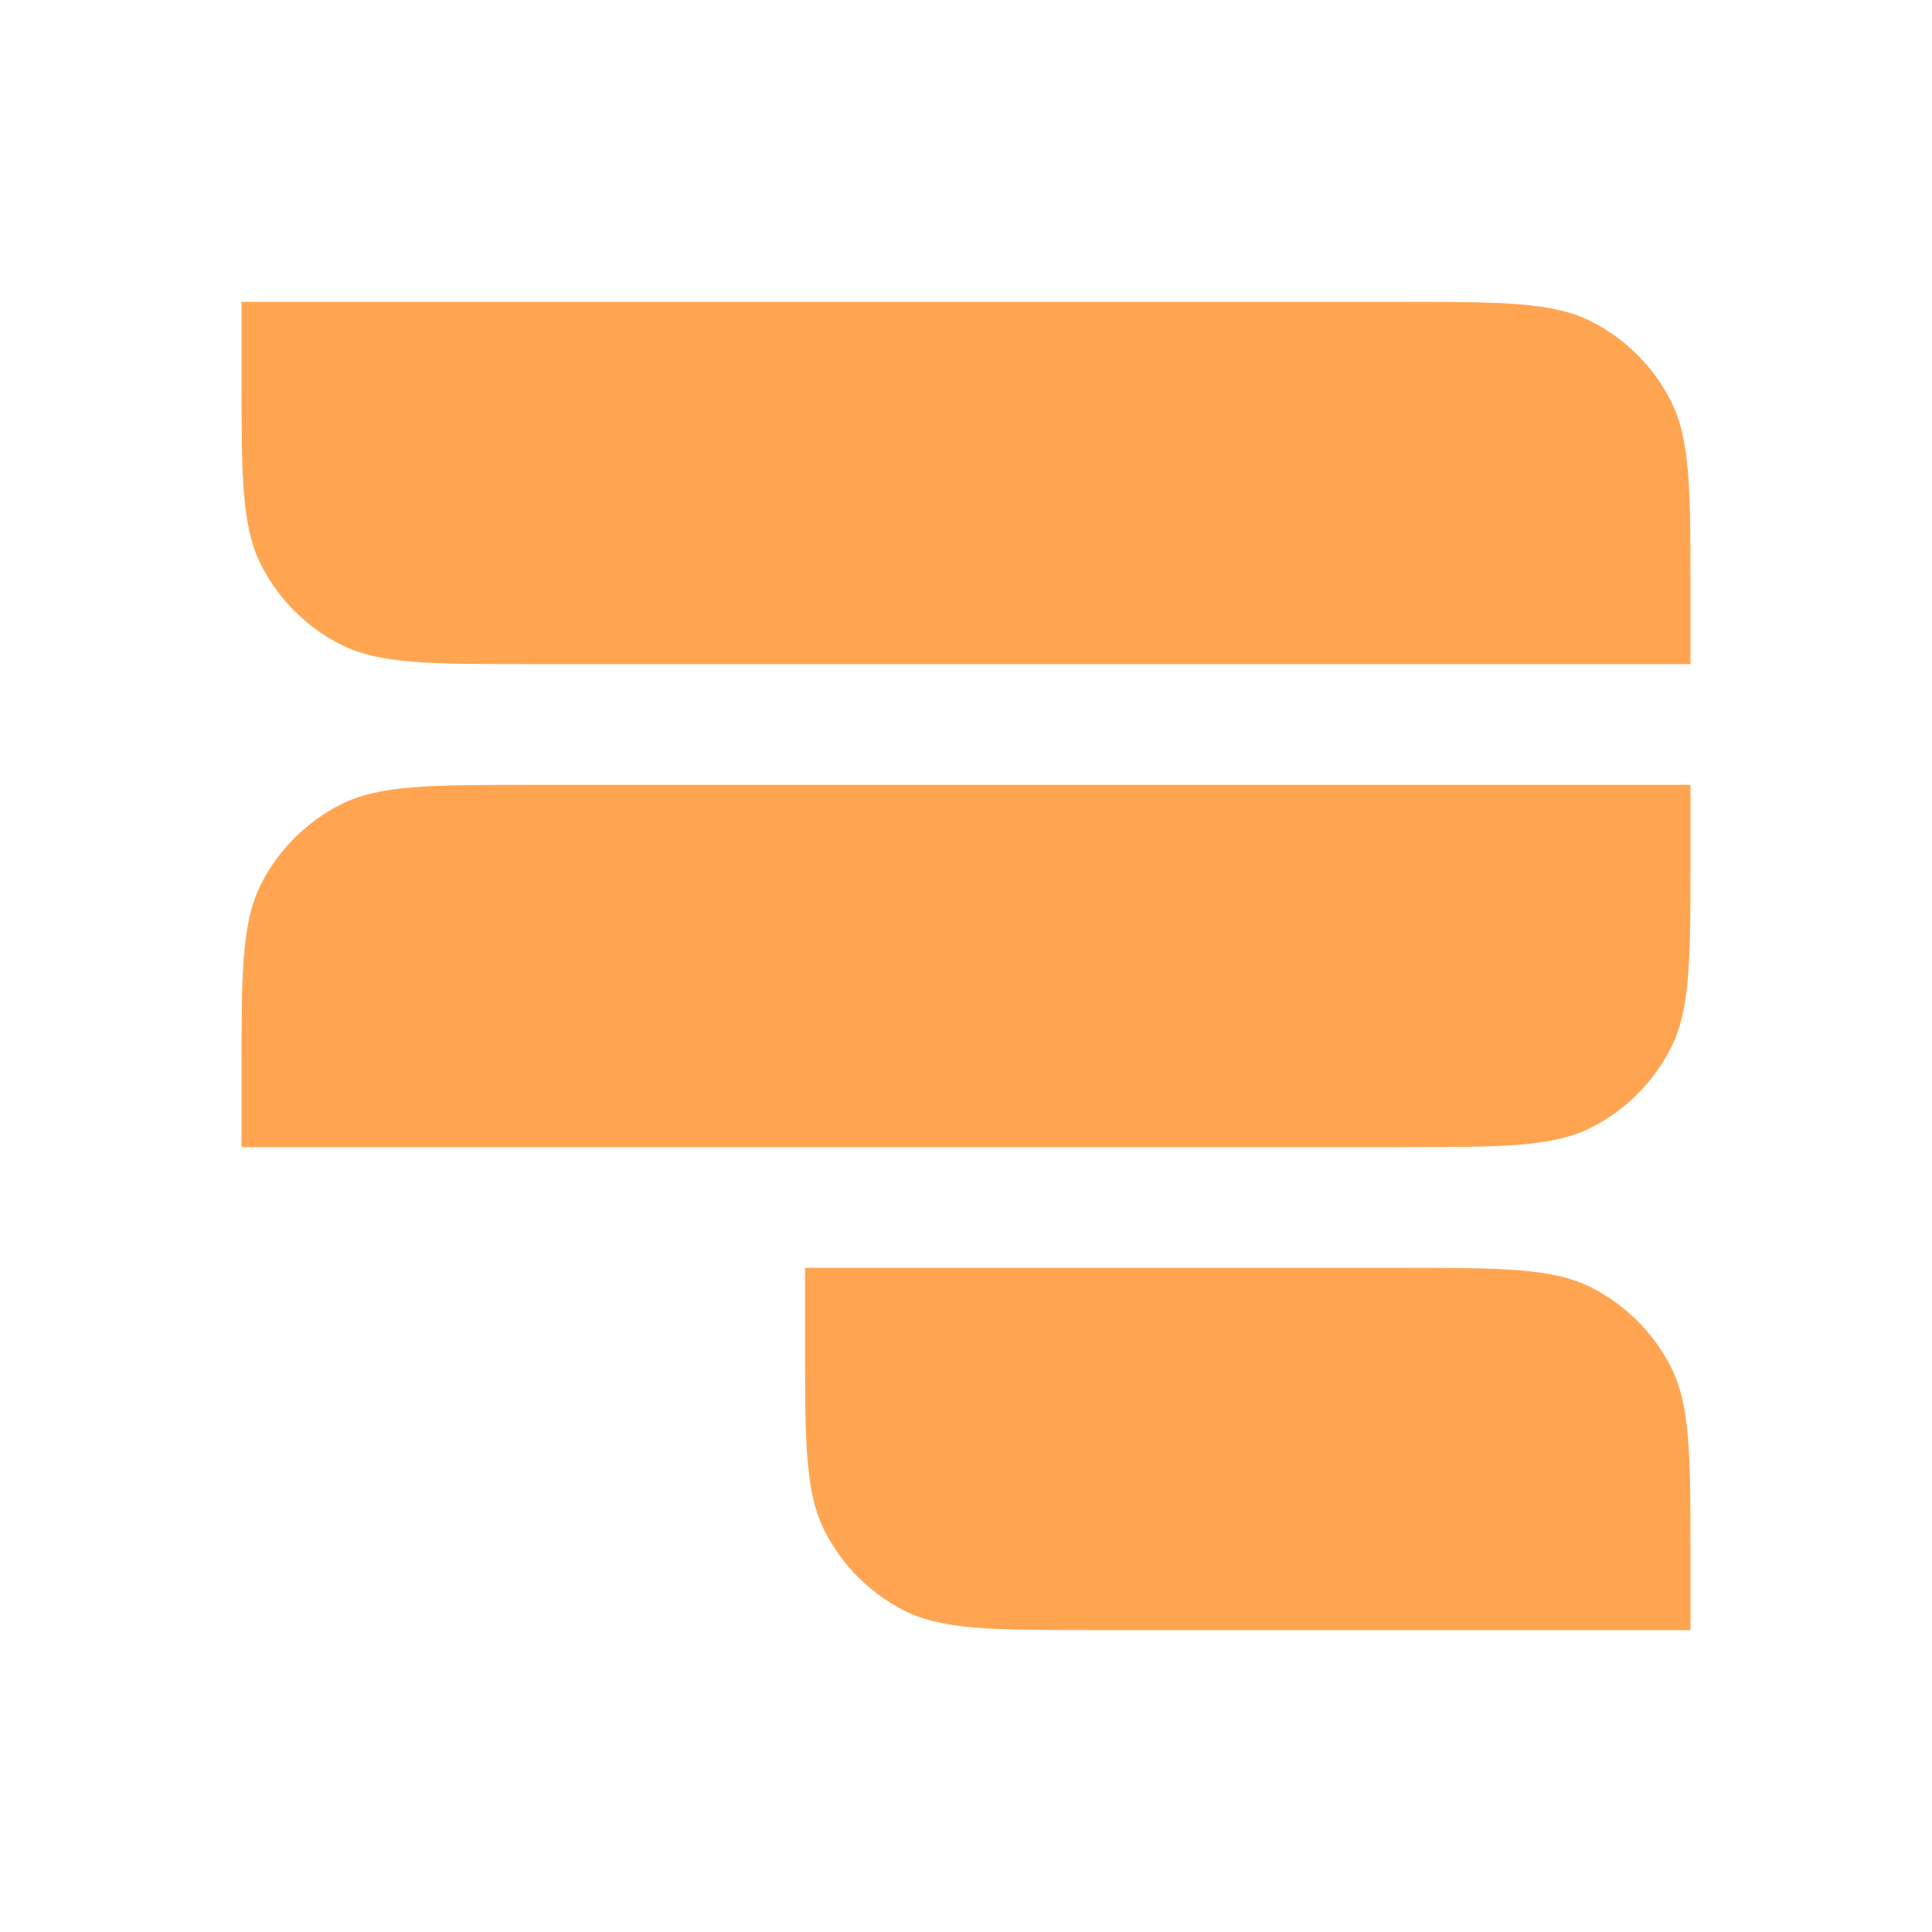
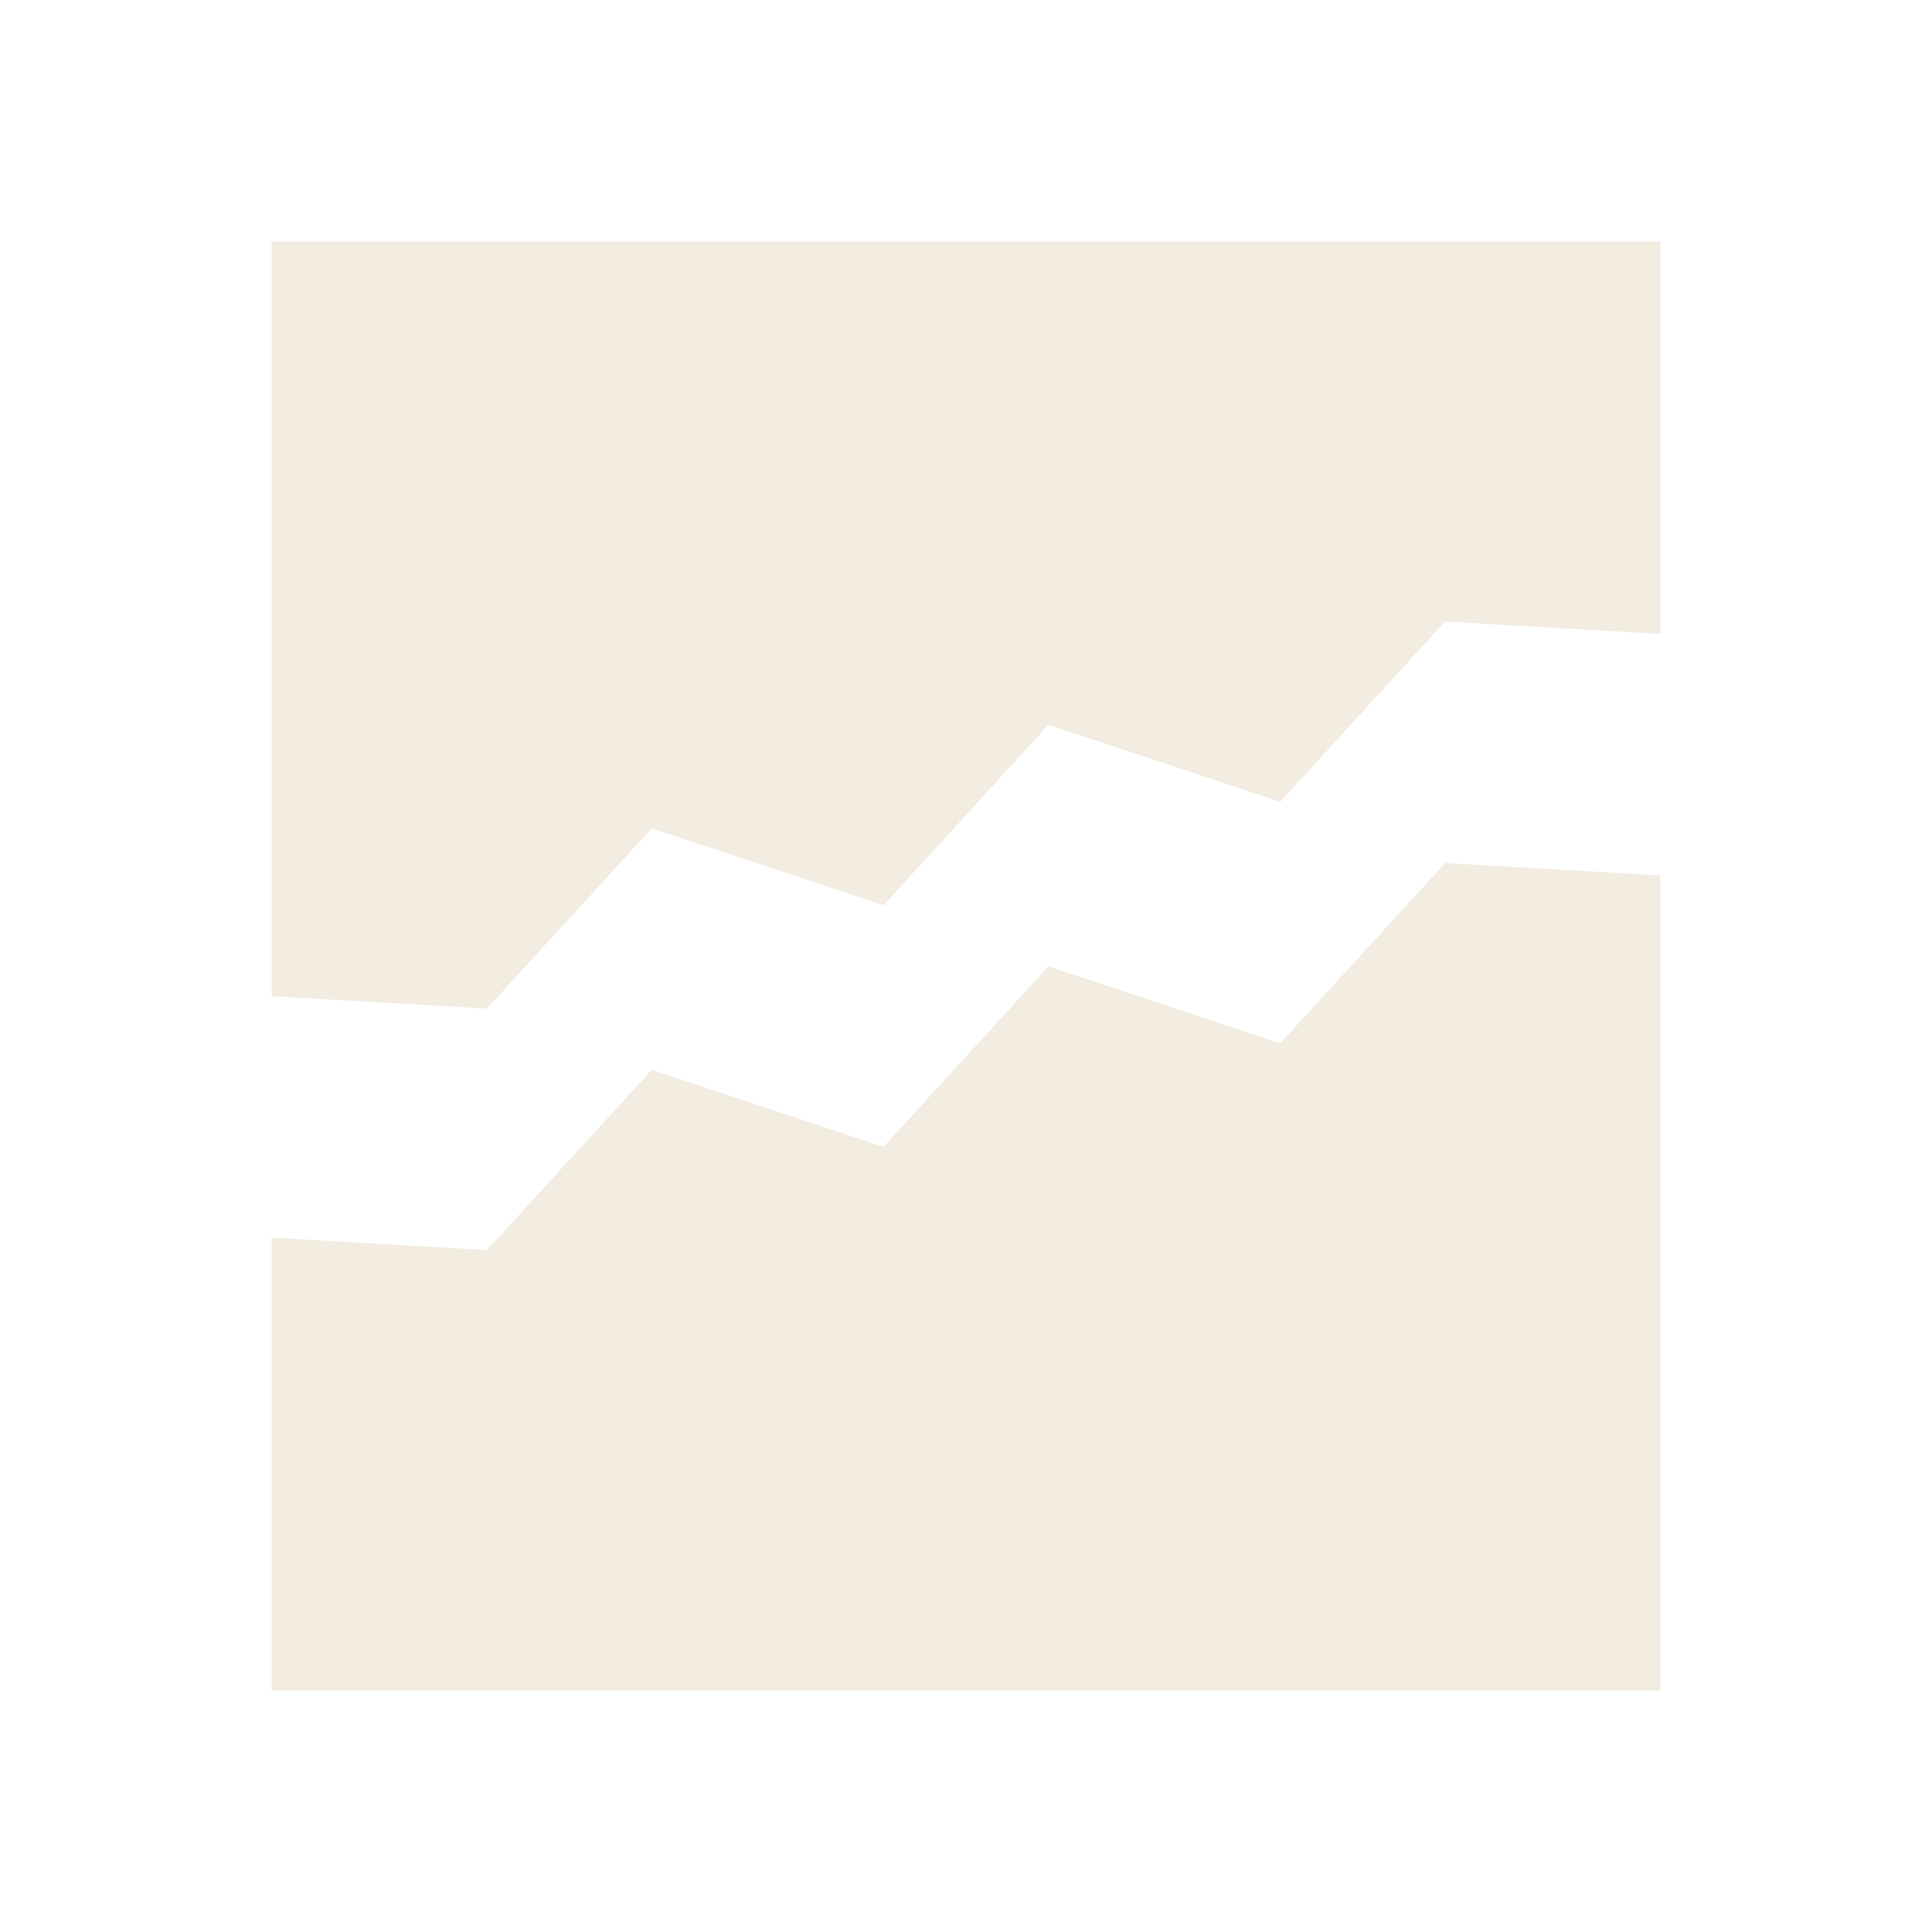
- <svg xmlns="http://www.w3.org/2000/svg" viewBox="0 0 48 48" width="48" height="48" fill="none" role="img" aria-label="Tearline">
-   <g transform="translate(6 0)" fill="#FFA552">
-     <path d="M0 7.5H28.8C31.32 7.5 32.58 7.5 33.543 7.99C34.39 8.422 35.078 9.11 35.51 9.957C36 10.92 36 12.18 36 14.7V16.5H7.2C4.68 16.5 3.42 16.5 2.457 16.009C1.61 15.578 0.922 14.89 0.49 14.043C0 13.08 0 11.82 0 9.3V7.5Z" />
-     <path d="M0 28.5H28.8C31.32 28.5 32.58 28.5 33.543 28.009C34.39 27.578 35.078 26.89 35.51 26.043C36 25.08 36 23.82 36 21.3V19.5H7.2C4.68 19.5 3.42 19.5 2.457 19.991C1.61 20.422 0.922 21.11 0.49 21.957C0 22.92 0 24.18 0 26.7V28.5Z" />
-     <path d="M14 31.5H28.8C31.32 31.5 32.58 31.5 33.543 31.991C34.39 32.422 35.078 33.11 35.51 33.957C36 34.92 36 36.18 36 38.7V40.5H21.2C18.68 40.5 17.42 40.5 16.457 40.01C15.61 39.578 14.922 38.89 14.491 38.043C14 37.08 14 35.82 14 33.3V31.5Z" />
-   </g>
+ <svg xmlns="http://www.w3.org/2000/svg" viewBox="0 0 64 64" width="48" height="48" fill="none" role="img" aria-label="Tearline">
+   <path fill="#f2ece1" d="M9 8H55V21L47.87 20.59L42.41 26.56L34.73 24.01L29.27 29.99L21.59 27.44L16.13 33.41L9 33Z" />
+   <path fill="#f2ece1" d="M55 29L47.87 28.59L42.41 34.56L34.73 32.01L29.27 37.99L21.59 35.44L16.13 41.41L9 41V56H55Z" />
</svg>
